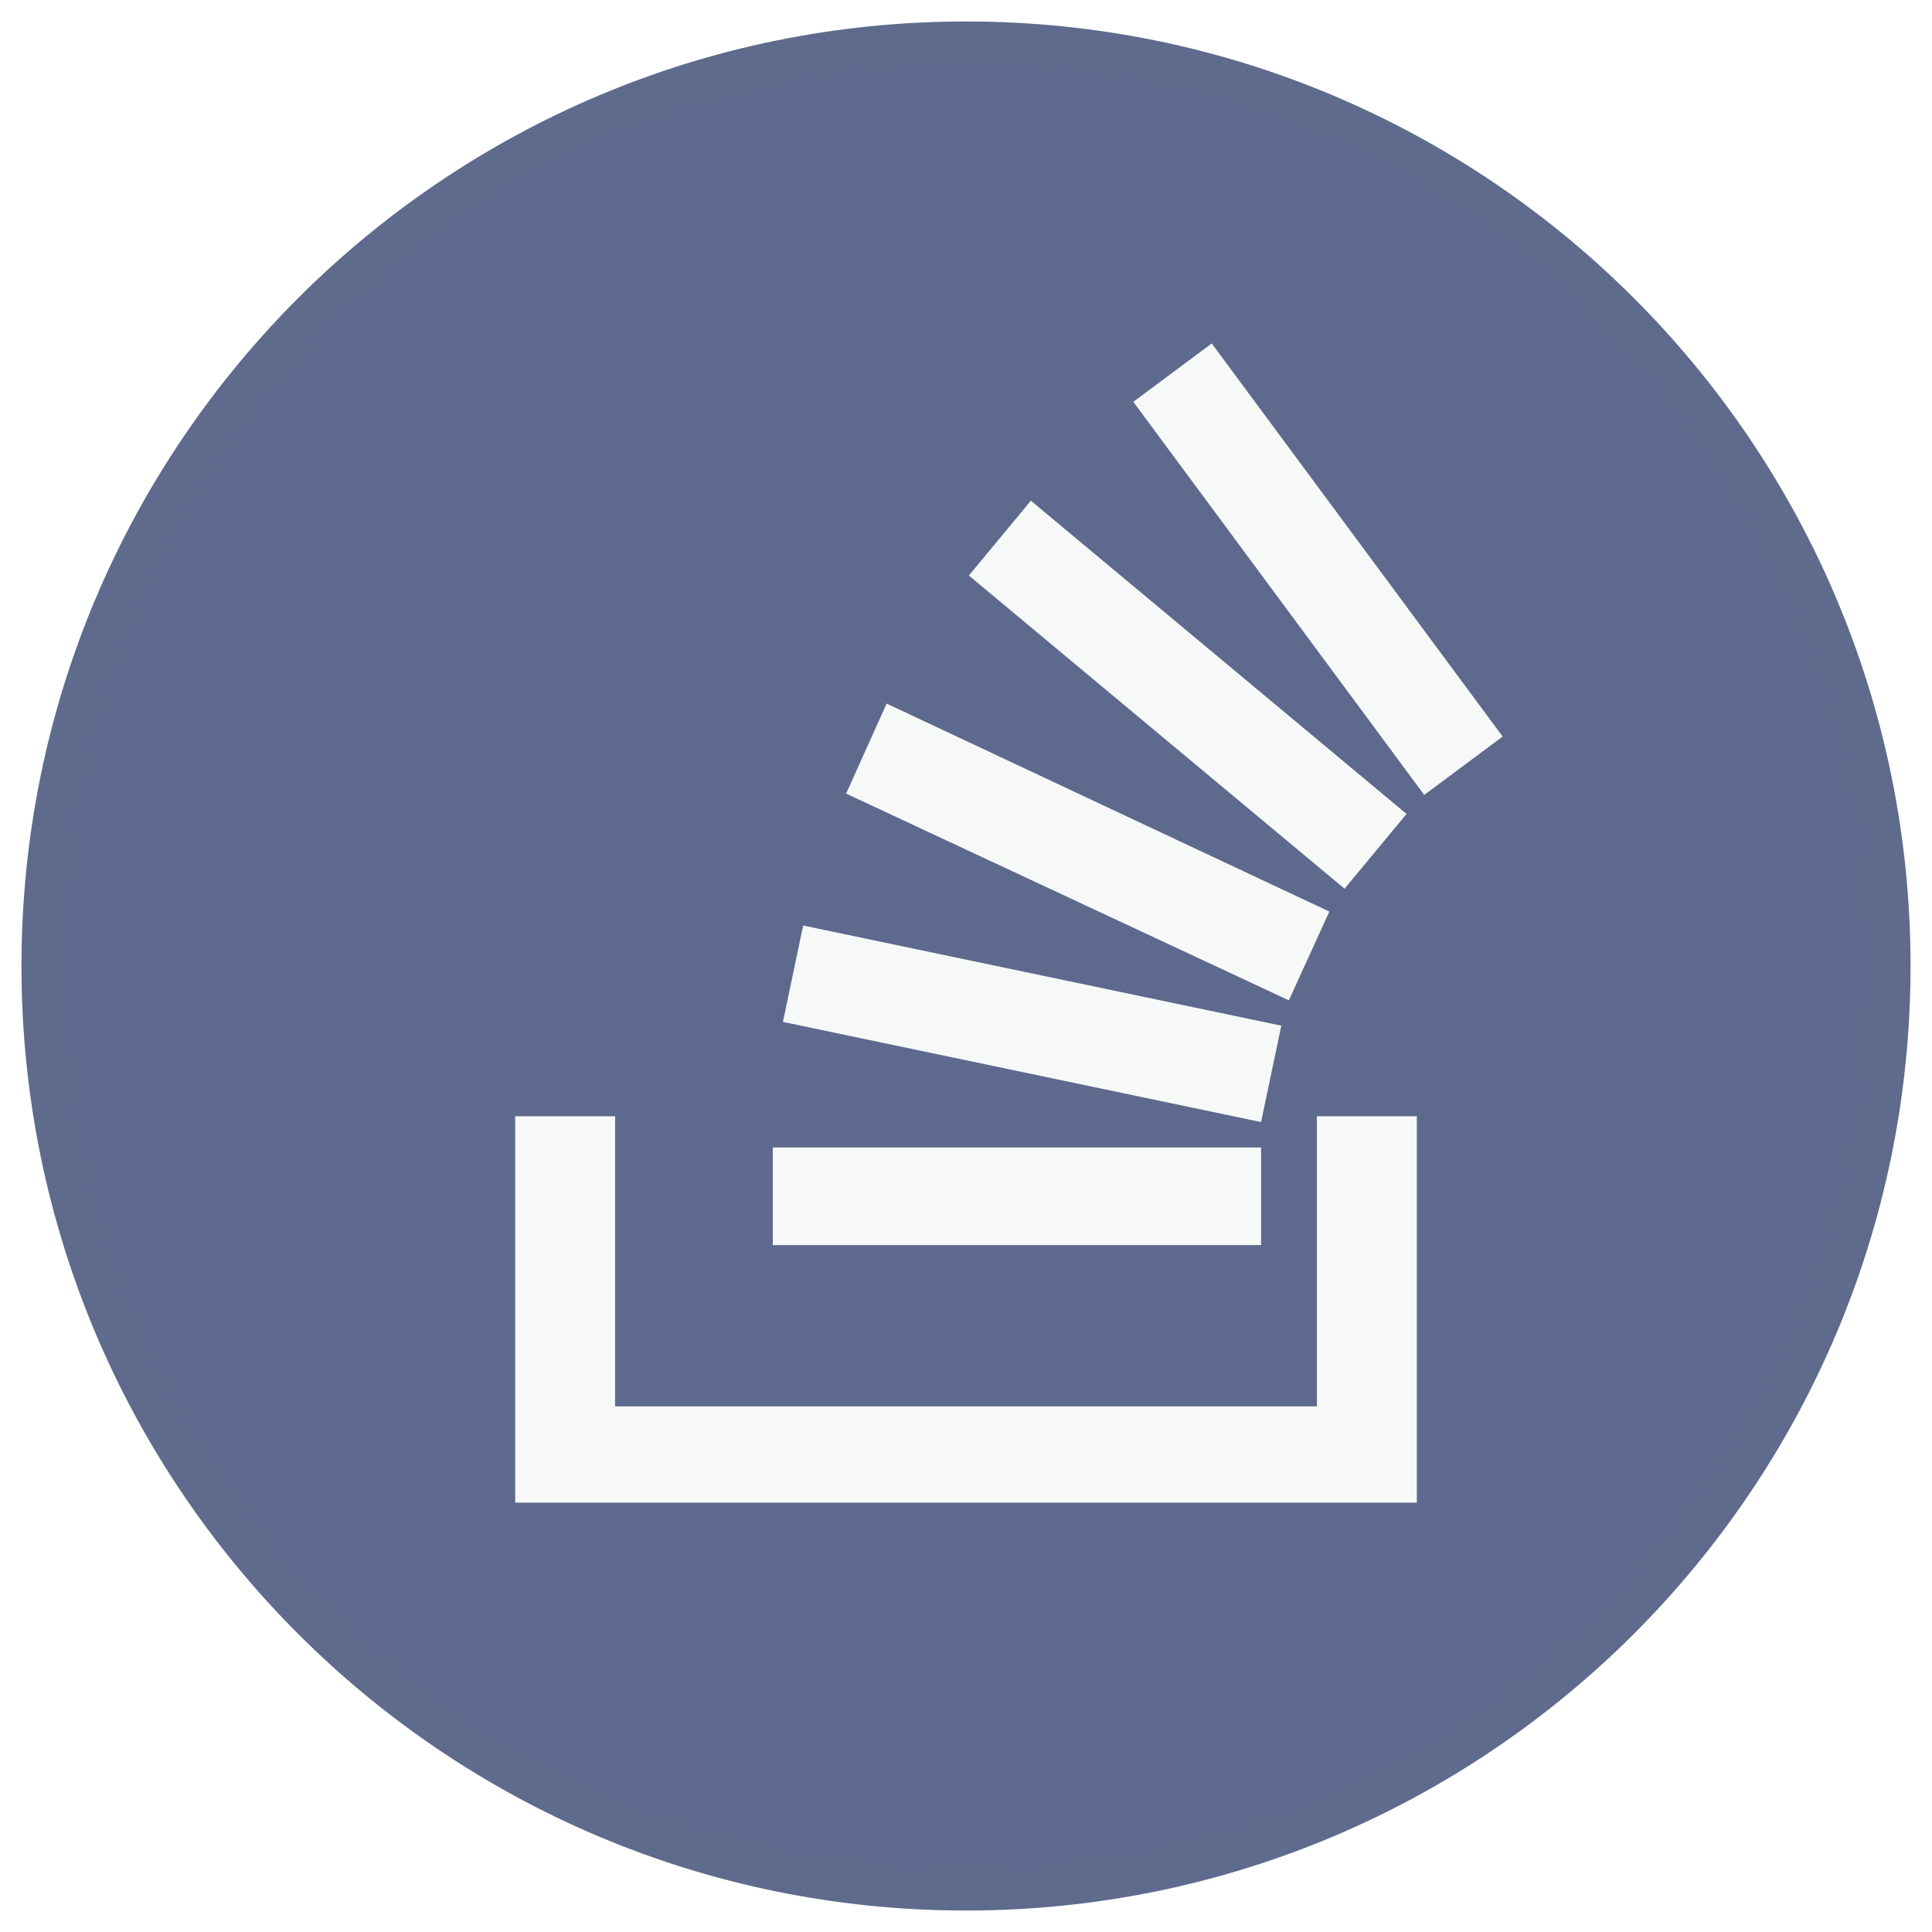
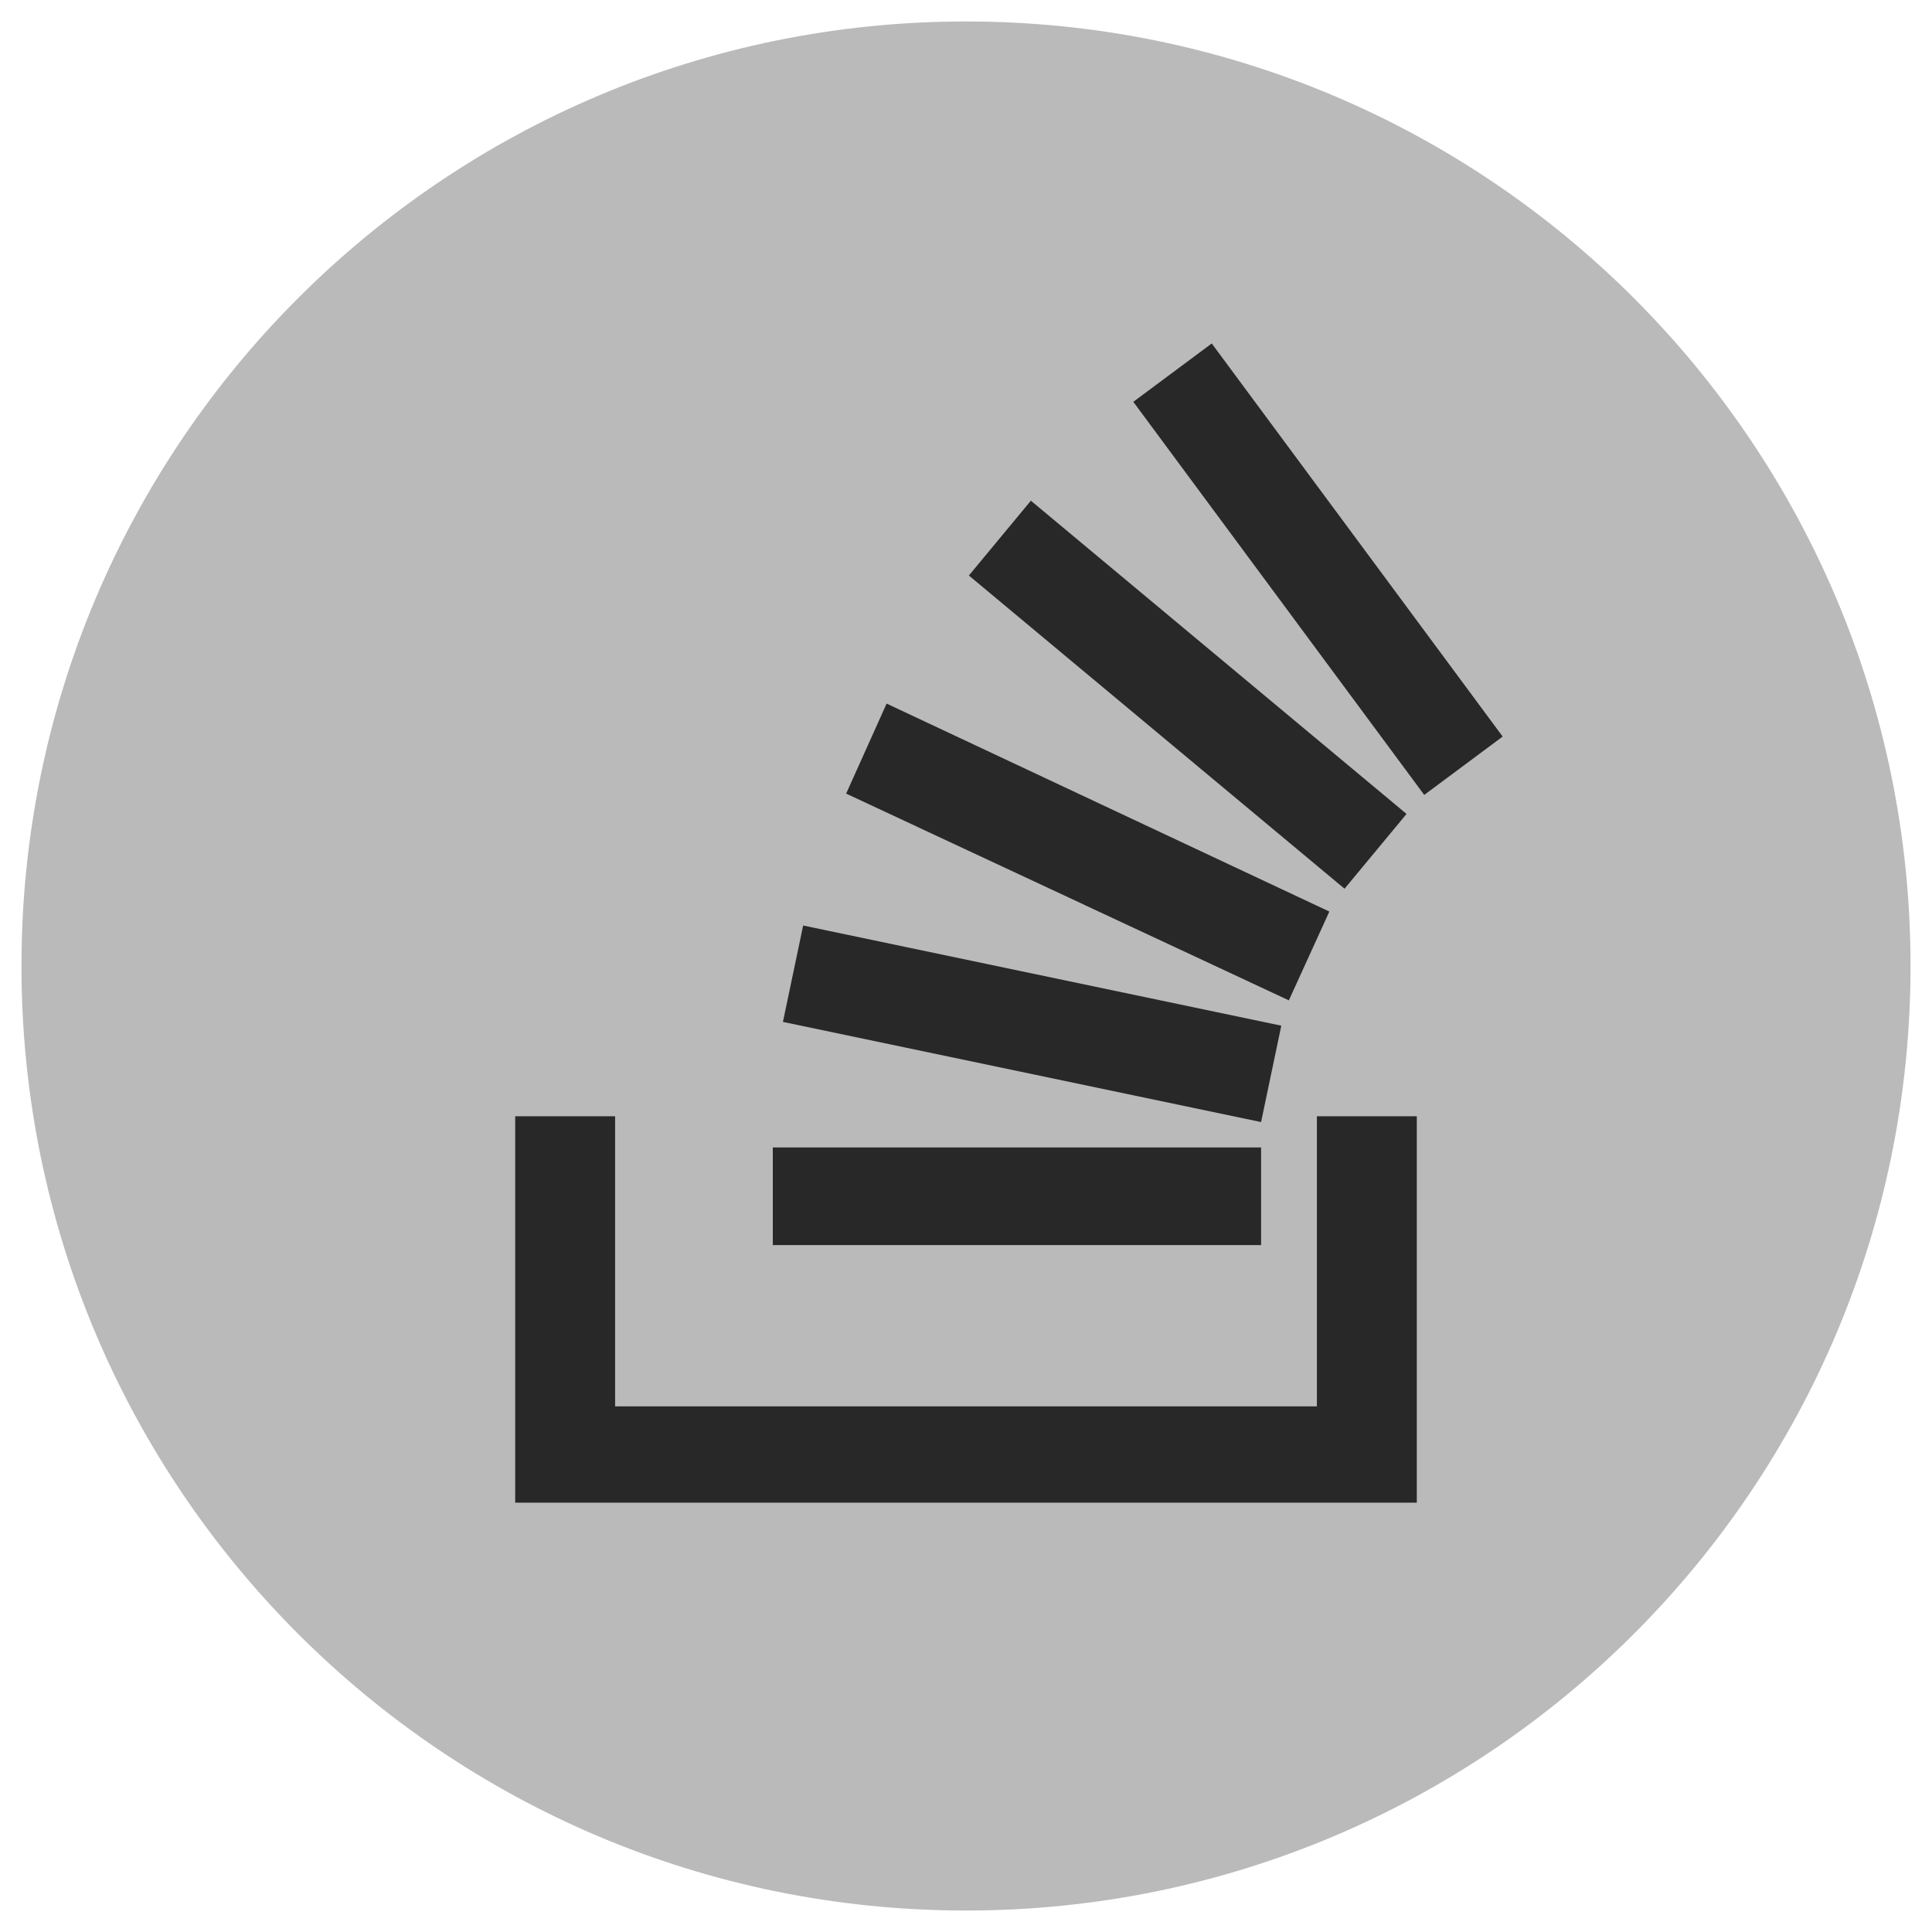
<svg xmlns="http://www.w3.org/2000/svg" width="45" height="45">
  <g transform="translate(1 1)" fill="none" fill-rule="evenodd">
-     <circle stroke="#5E6B8D" fill="#5D6A8E" cx="21.5" cy="21.5" r="21.5" />
-     <g fill="#F7F8F8" fill-rule="nonzero">
+     <circle stroke="#BABABA" fill="#BABABA" opacity="1" cx="21.5" cy="21.5" r="21.5" />
+     <g fill="#292828" fill-rule="nonzero">
      <path d="M29.673 31.757V25H32v9H11v-9h2.327v6.757z" />
      <path d="M17.236 22.802l11.137 2.333.471-2.245-11.137-2.333-.471 2.245zm1.473-5.317L29.02 22.3l.943-2.068-10.312-4.844-.943 2.097zm2.858-5.08l8.75 7.295 1.444-1.742-8.75-7.296-1.444 1.743zM27.224 7l-1.827 1.359 6.776 9.156L34 16.156 27.224 7zM17 28h11.373v-2.274H17V28z" />
    </g>
  </g>
</svg>
